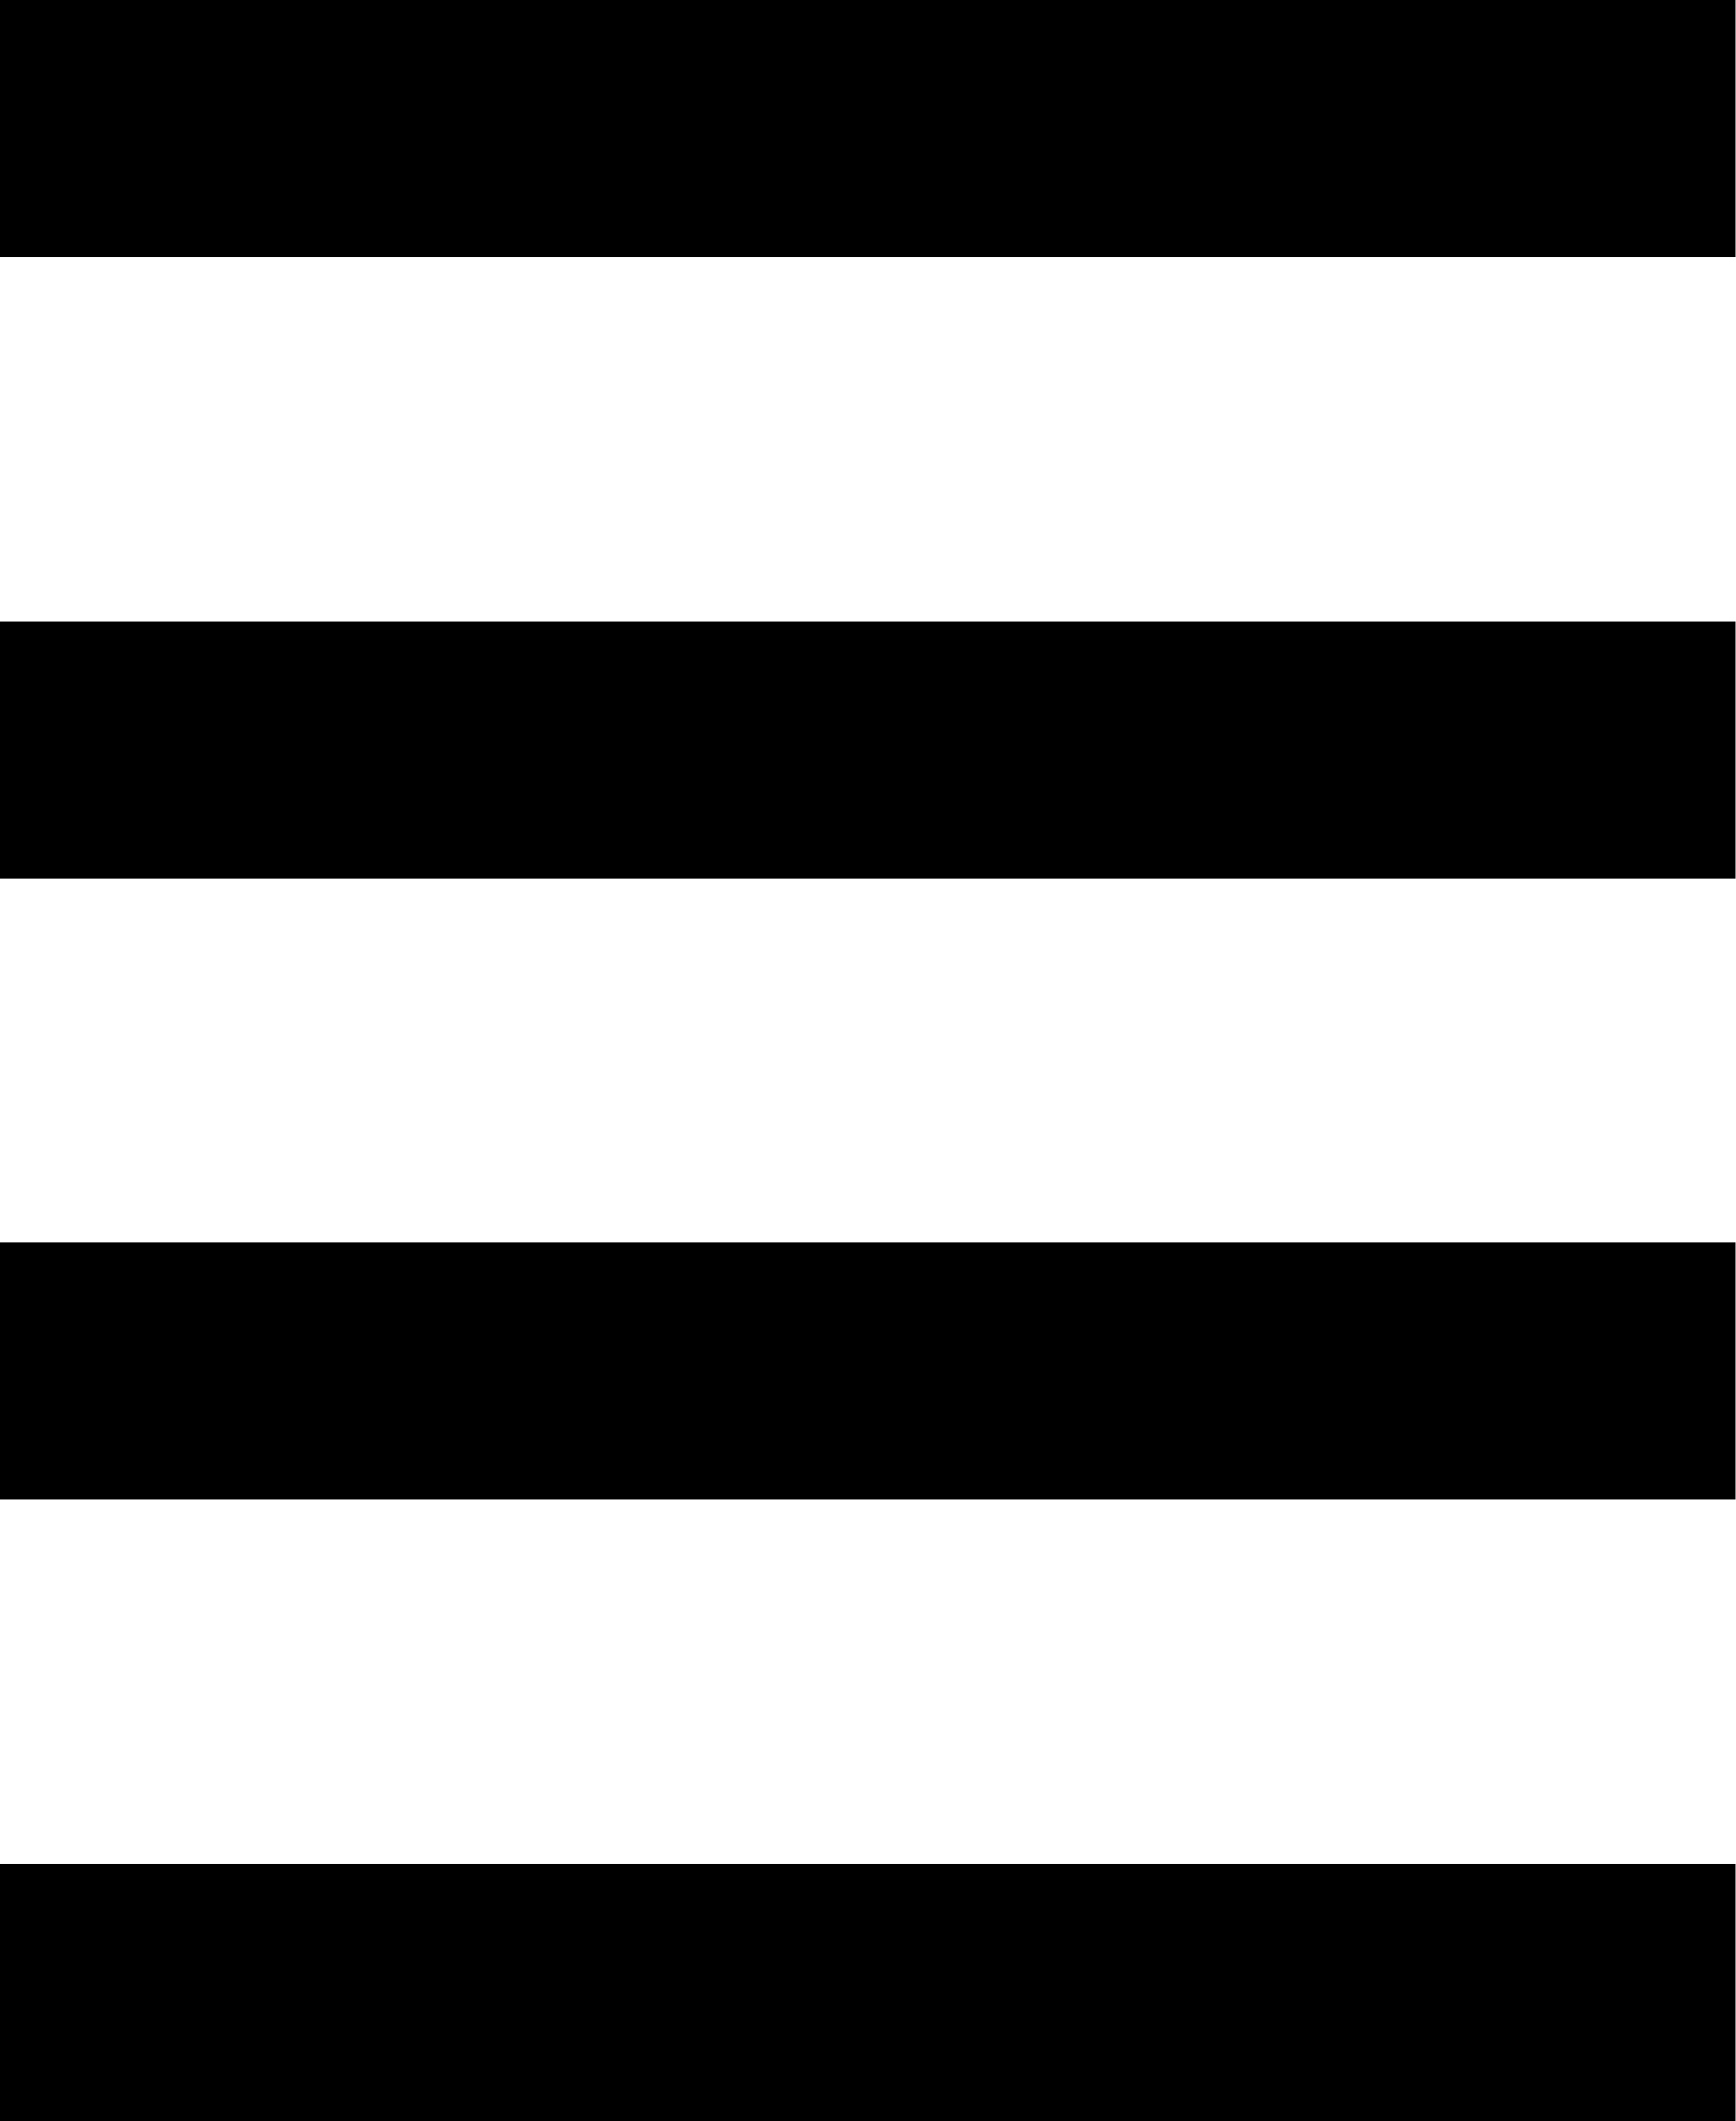
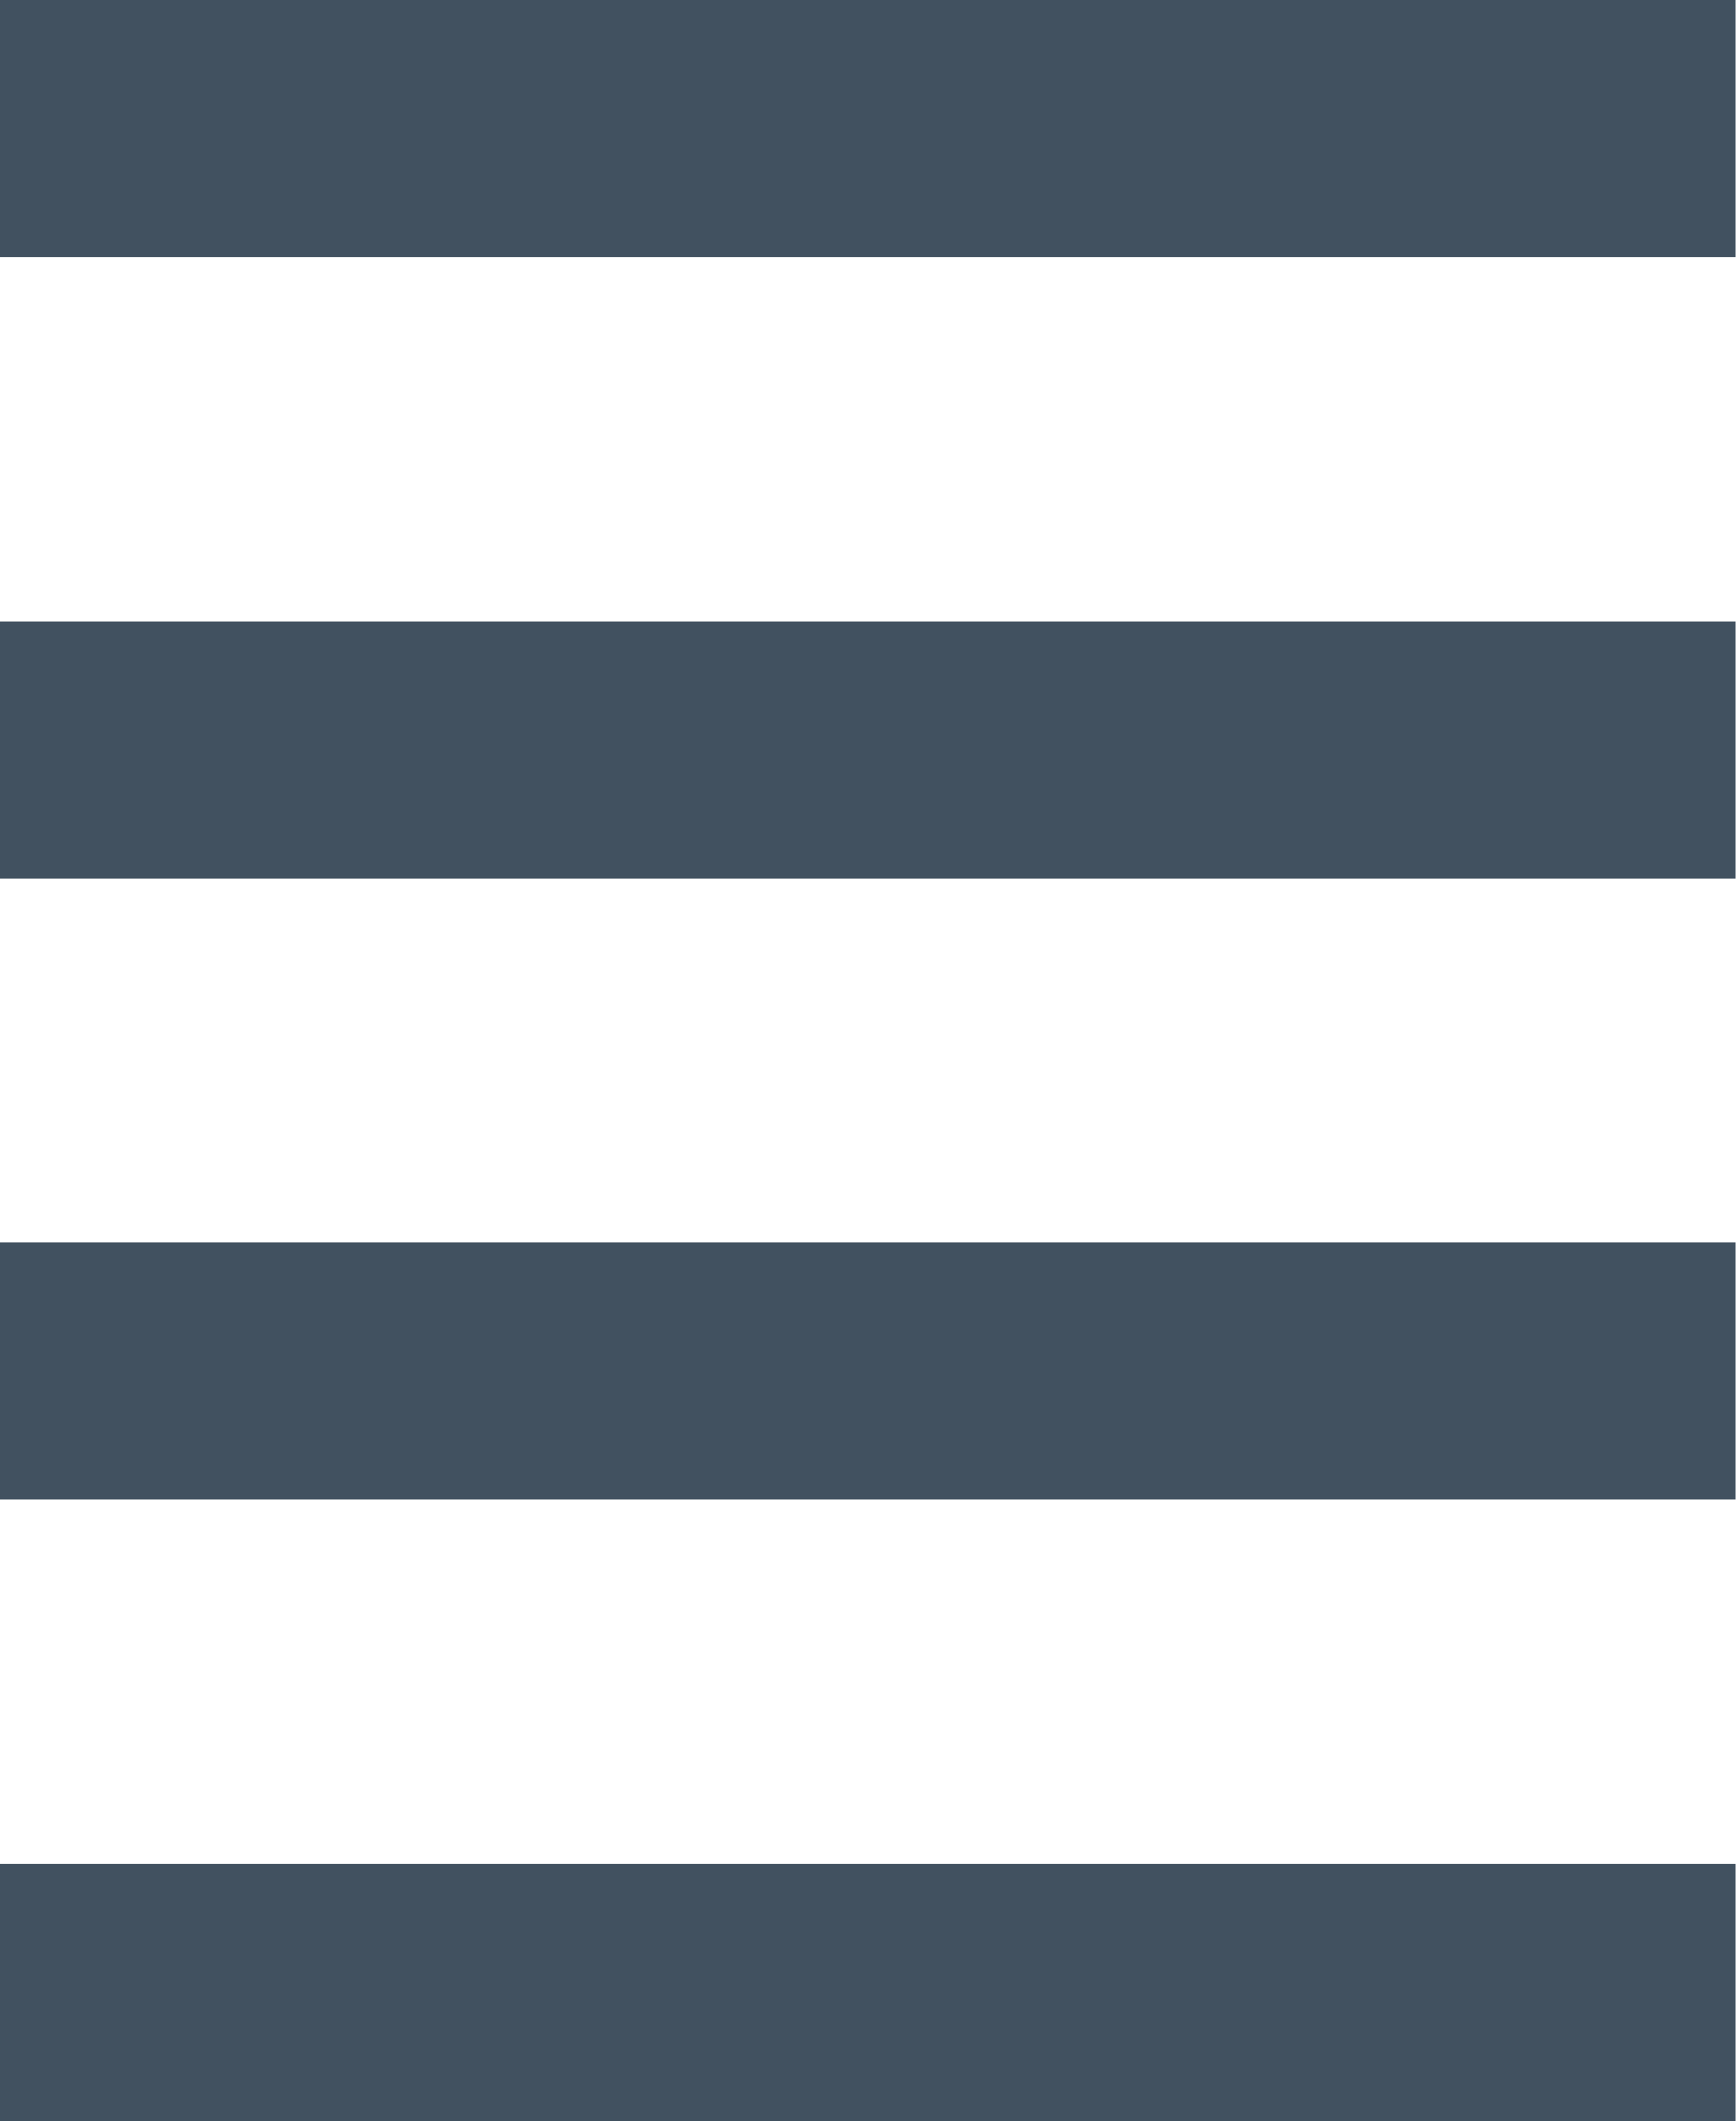
<svg xmlns="http://www.w3.org/2000/svg" viewBox="0 0 27 33">
  <g>
-     <rect y="9.67" width="27" height="4" />
-     <rect width="27" height="4" />
-     <rect y="19.33" width="27" height="4" />
-     <rect y="29" width="27" height="4" />
+     <rect fill="#415160" y="9.67" width="27" height="4" />
+     <rect fill="#415160" width="27" height="4" />
+     <rect fill="#415160" y="19.33" width="27" height="4" />
+     <rect fill="#415160" y="29" width="27" height="4" />
  </g>
</svg>
